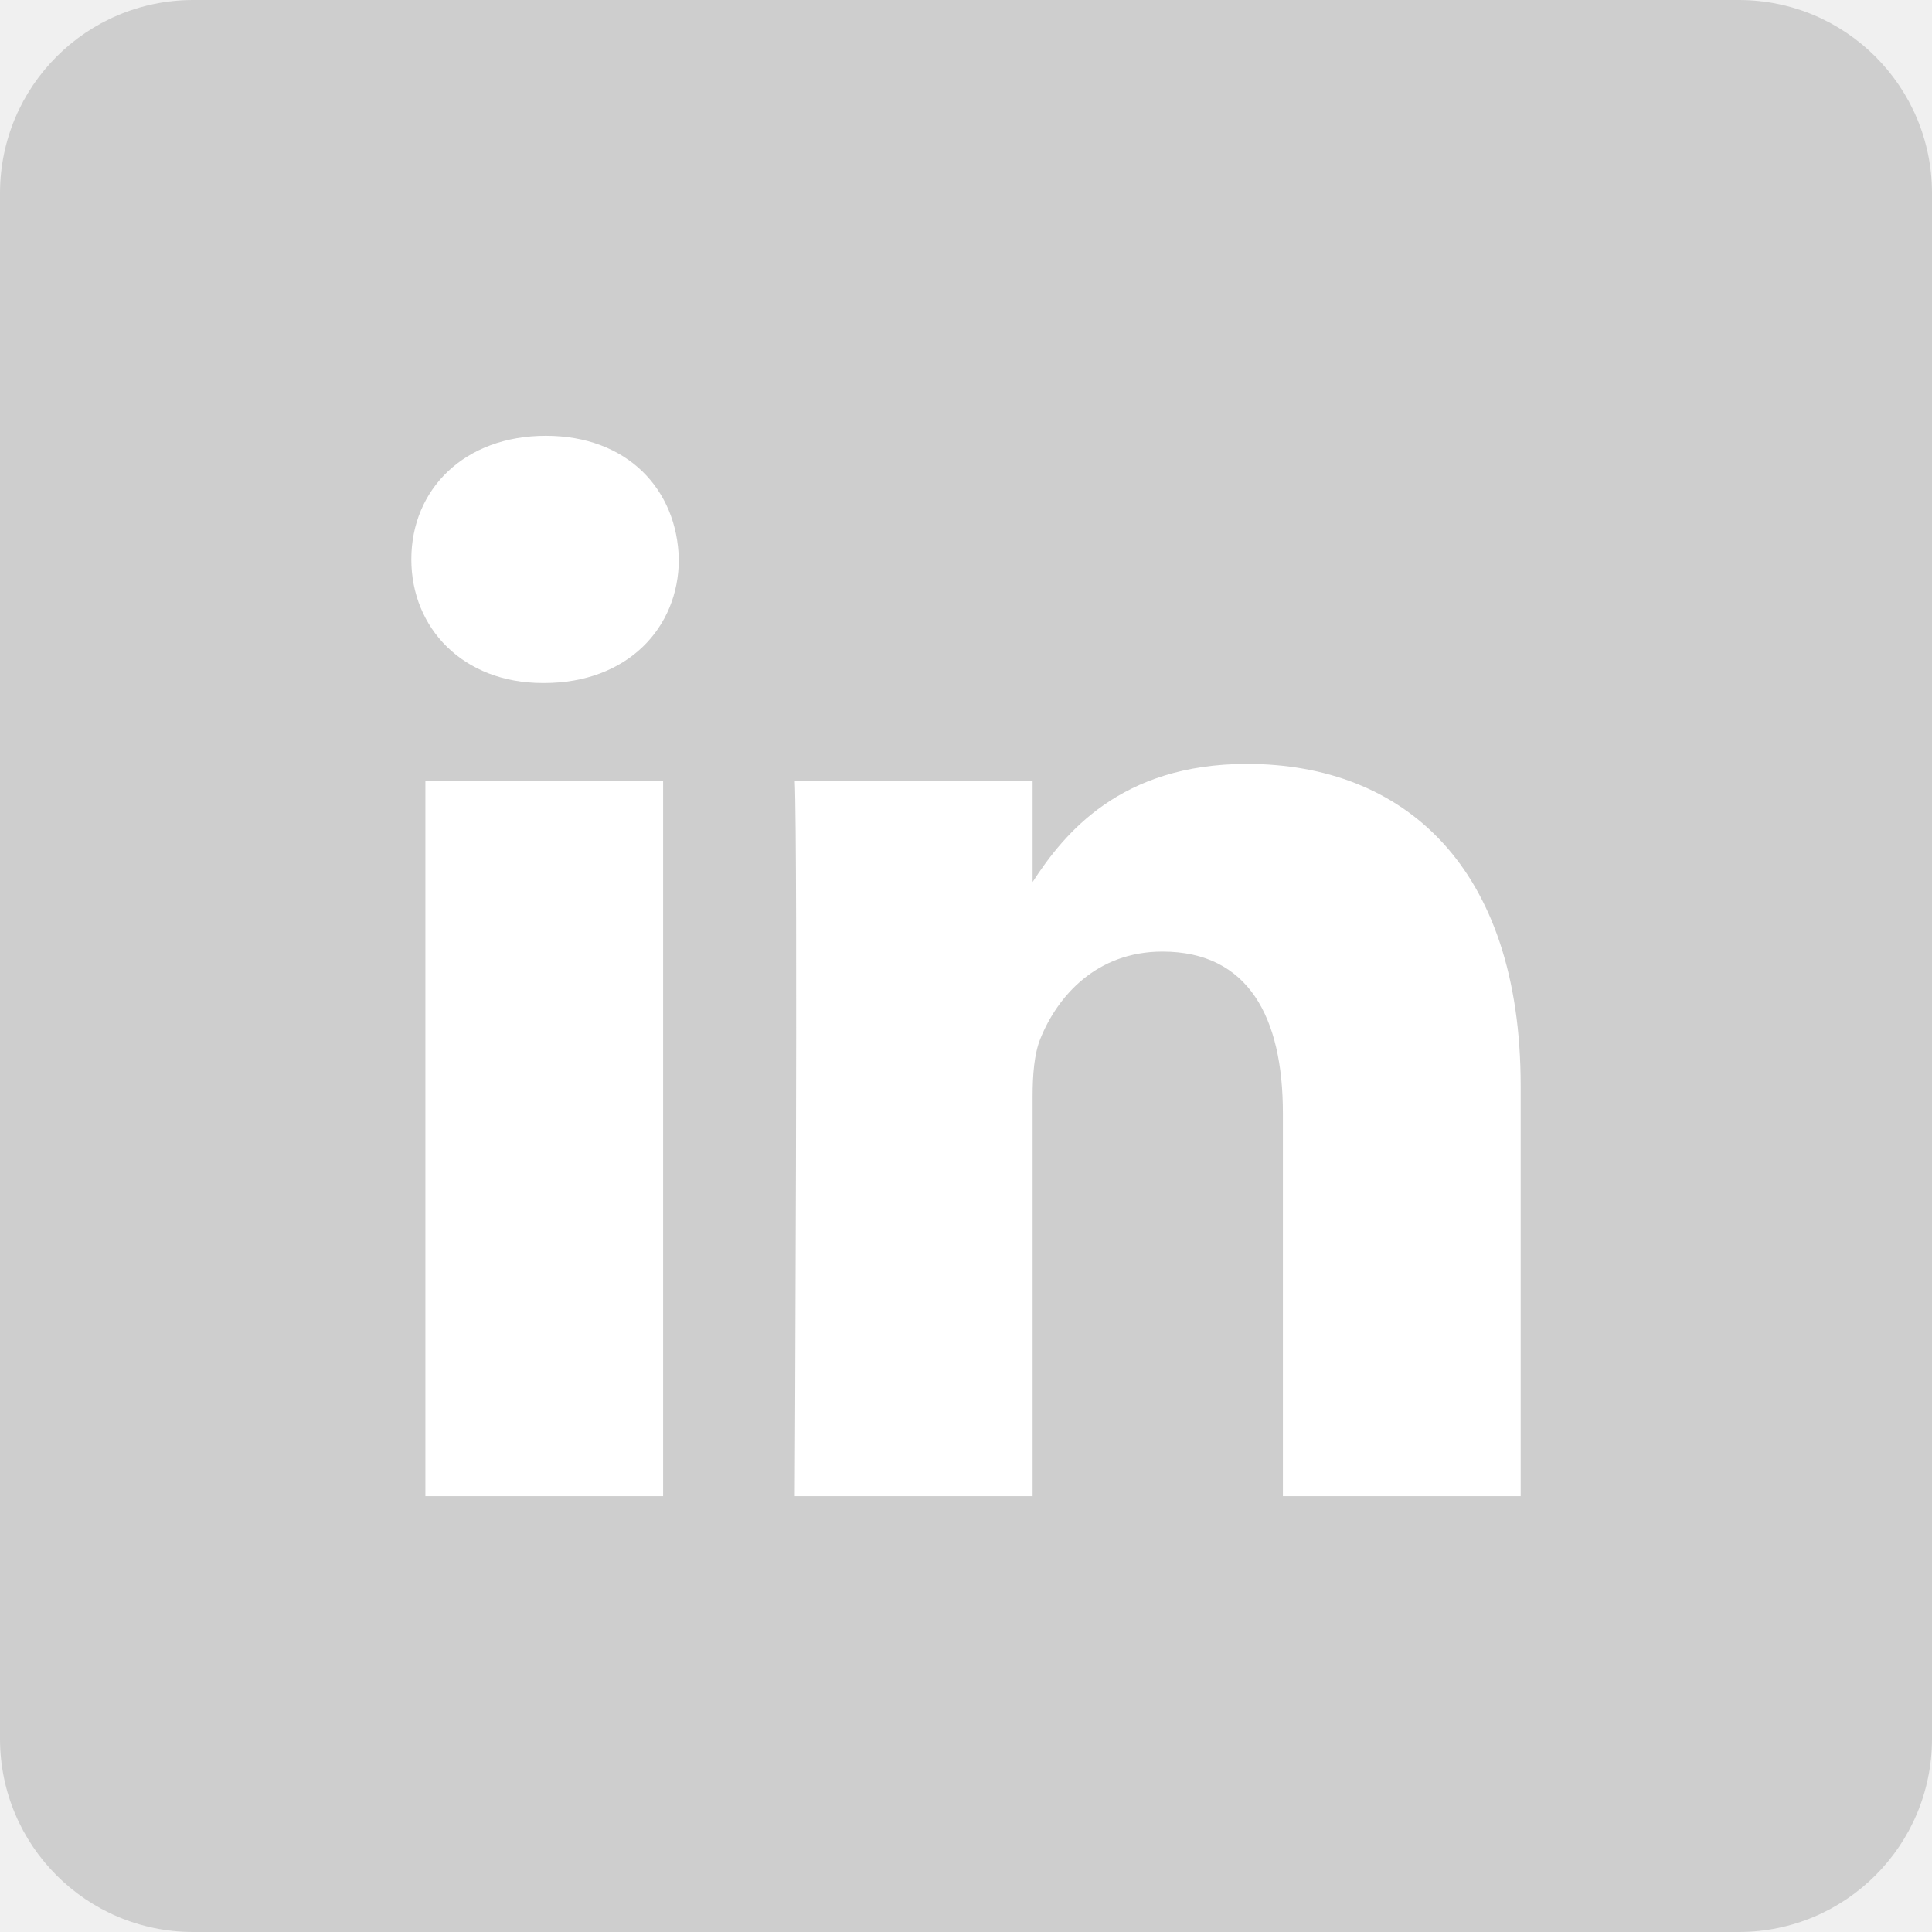
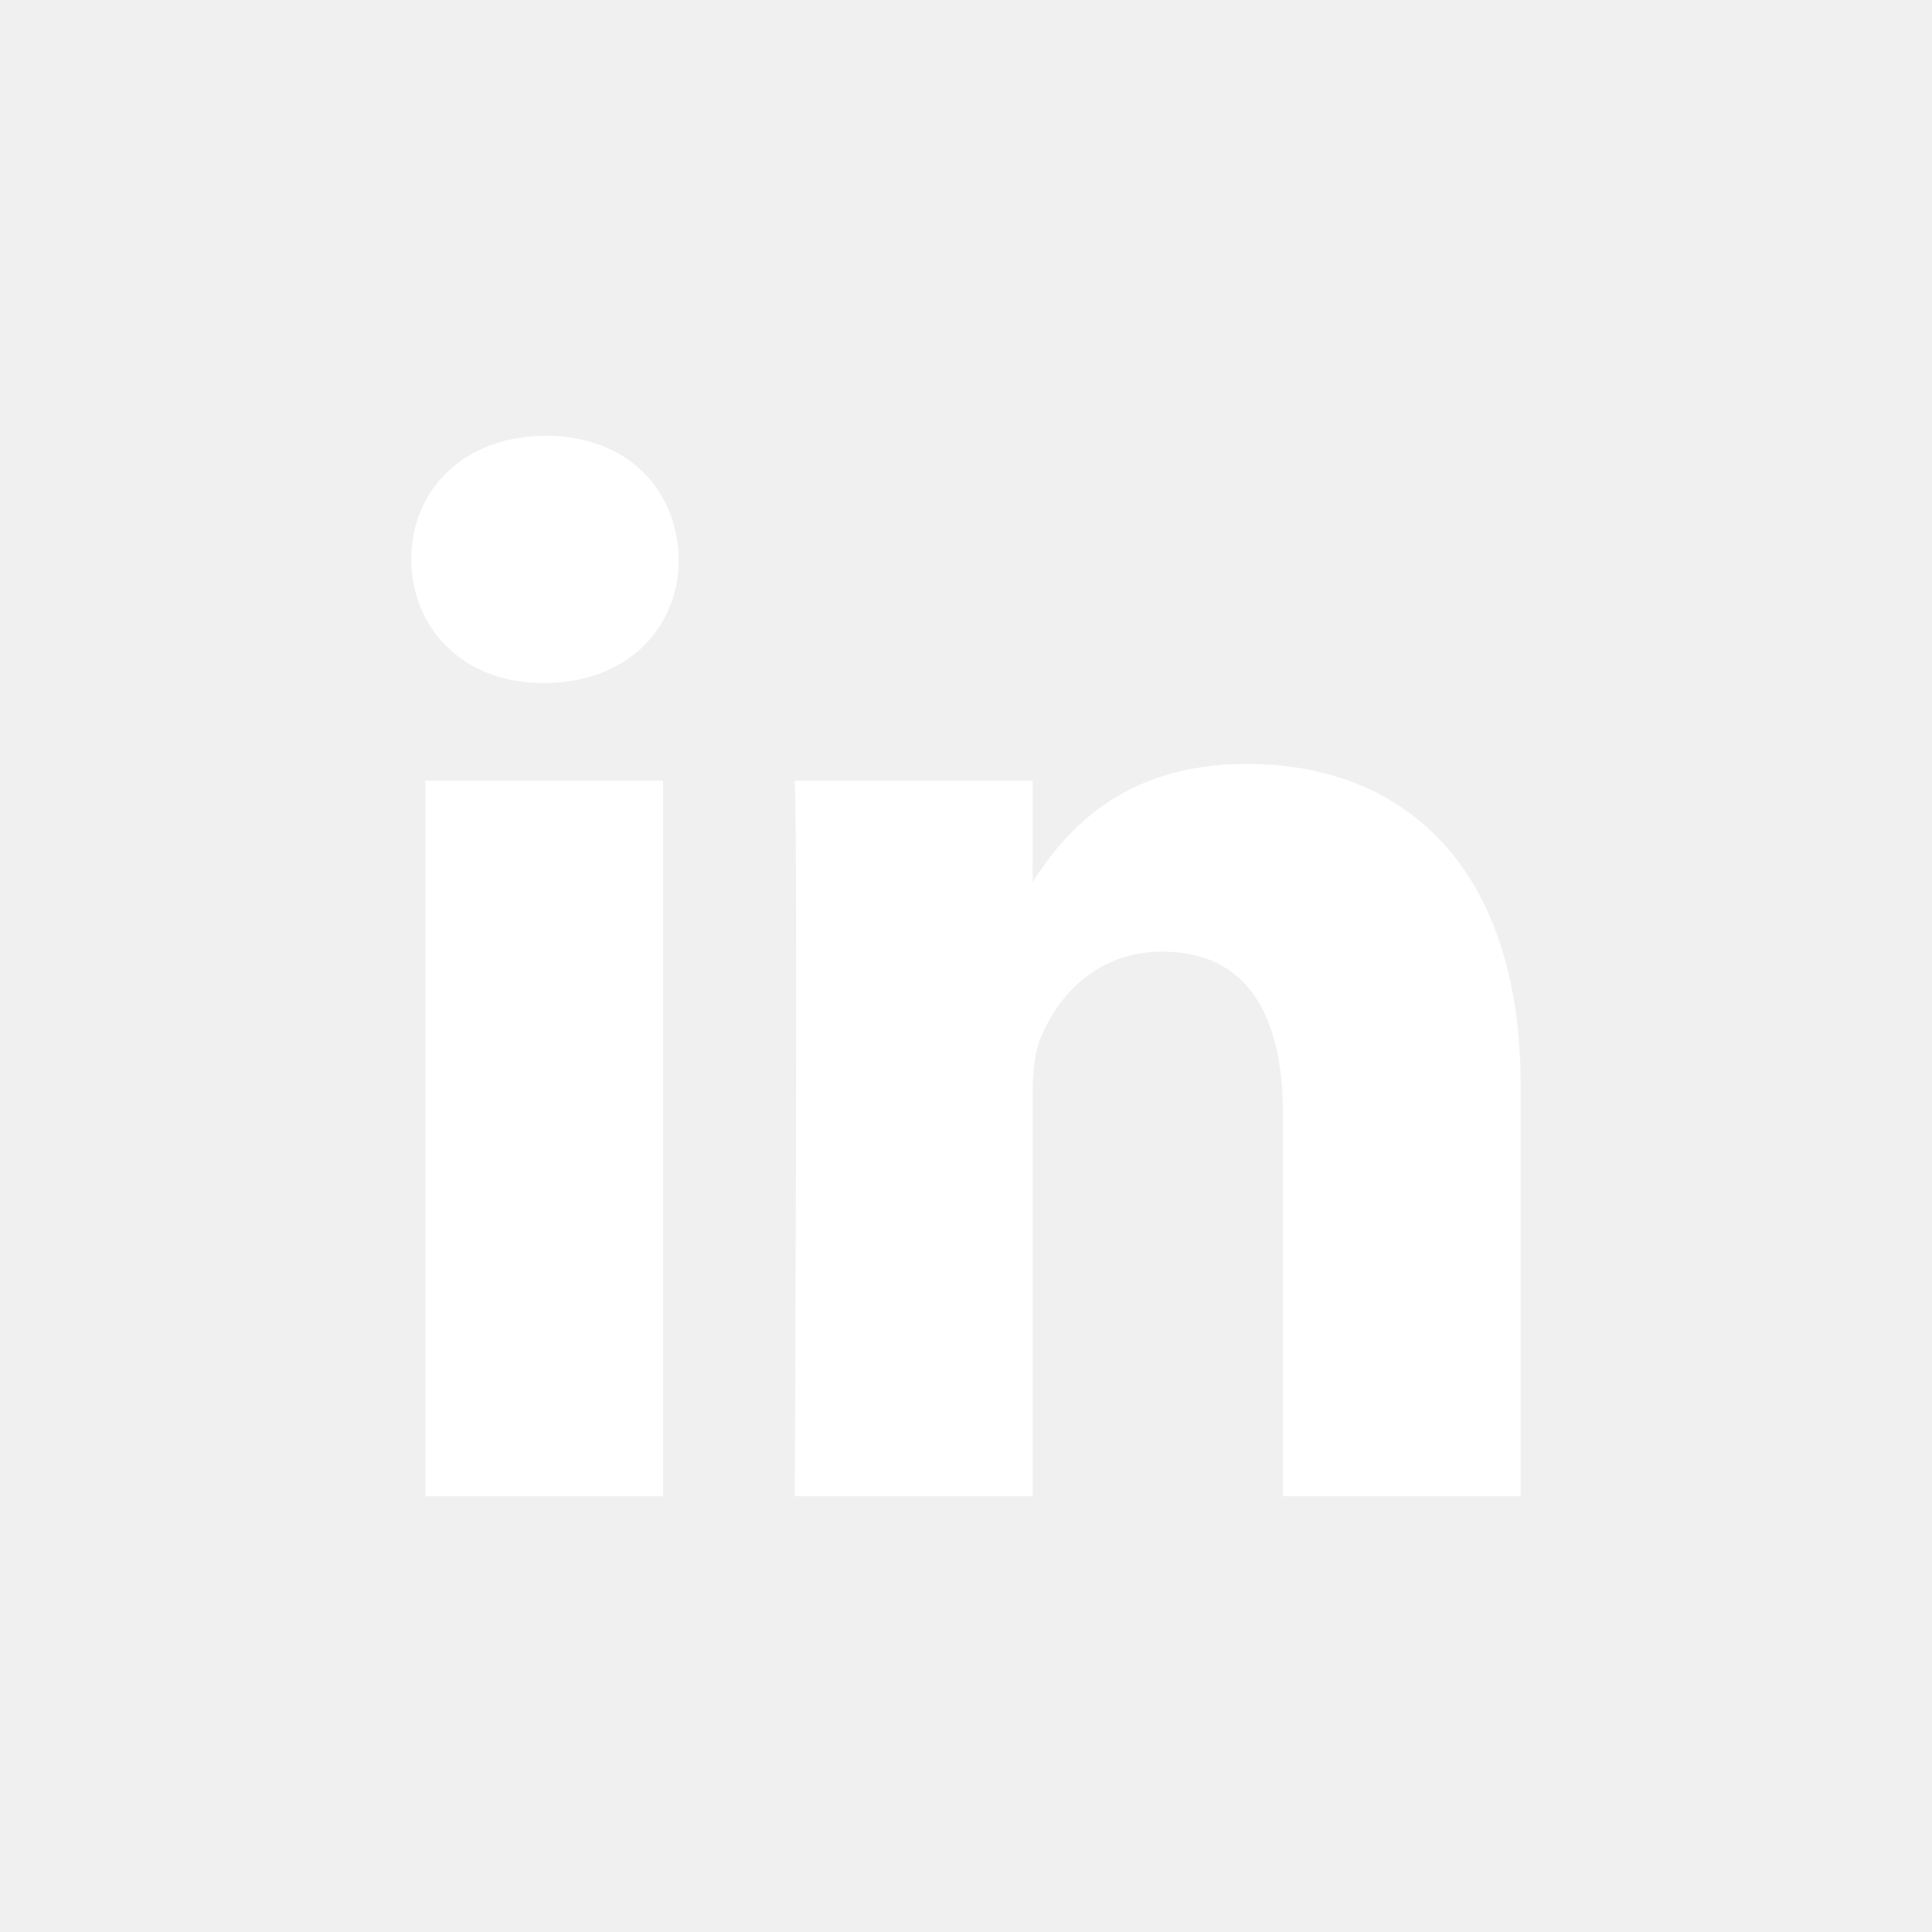
<svg xmlns="http://www.w3.org/2000/svg" width="40" height="40" viewBox="0 0 40 40" fill="none">
-   <rect width="40" height="40" rx="4" fill="#0E0E10" fill-opacity="0.15" />
  <path d="M8.807 16.163H13.729V30.977H8.807V16.163ZM11.301 9.023C9.616 9.023 8.516 10.129 8.516 11.581C8.516 13.002 9.584 14.141 11.237 14.141H11.268C12.985 14.141 14.054 13.002 14.054 11.581C14.022 10.129 12.985 9.023 11.301 9.023ZM25.815 15.816C23.203 15.816 22.032 17.253 21.379 18.261V16.163H16.455C16.52 17.553 16.455 30.977 16.455 30.977H21.379V22.704C21.379 22.261 21.411 21.82 21.541 21.502C21.897 20.618 22.707 19.702 24.066 19.702C25.849 19.702 26.561 21.061 26.561 23.051V30.977H31.484V22.483C31.484 17.933 29.056 15.816 25.815 15.816Z" fill="white" />
</svg>
